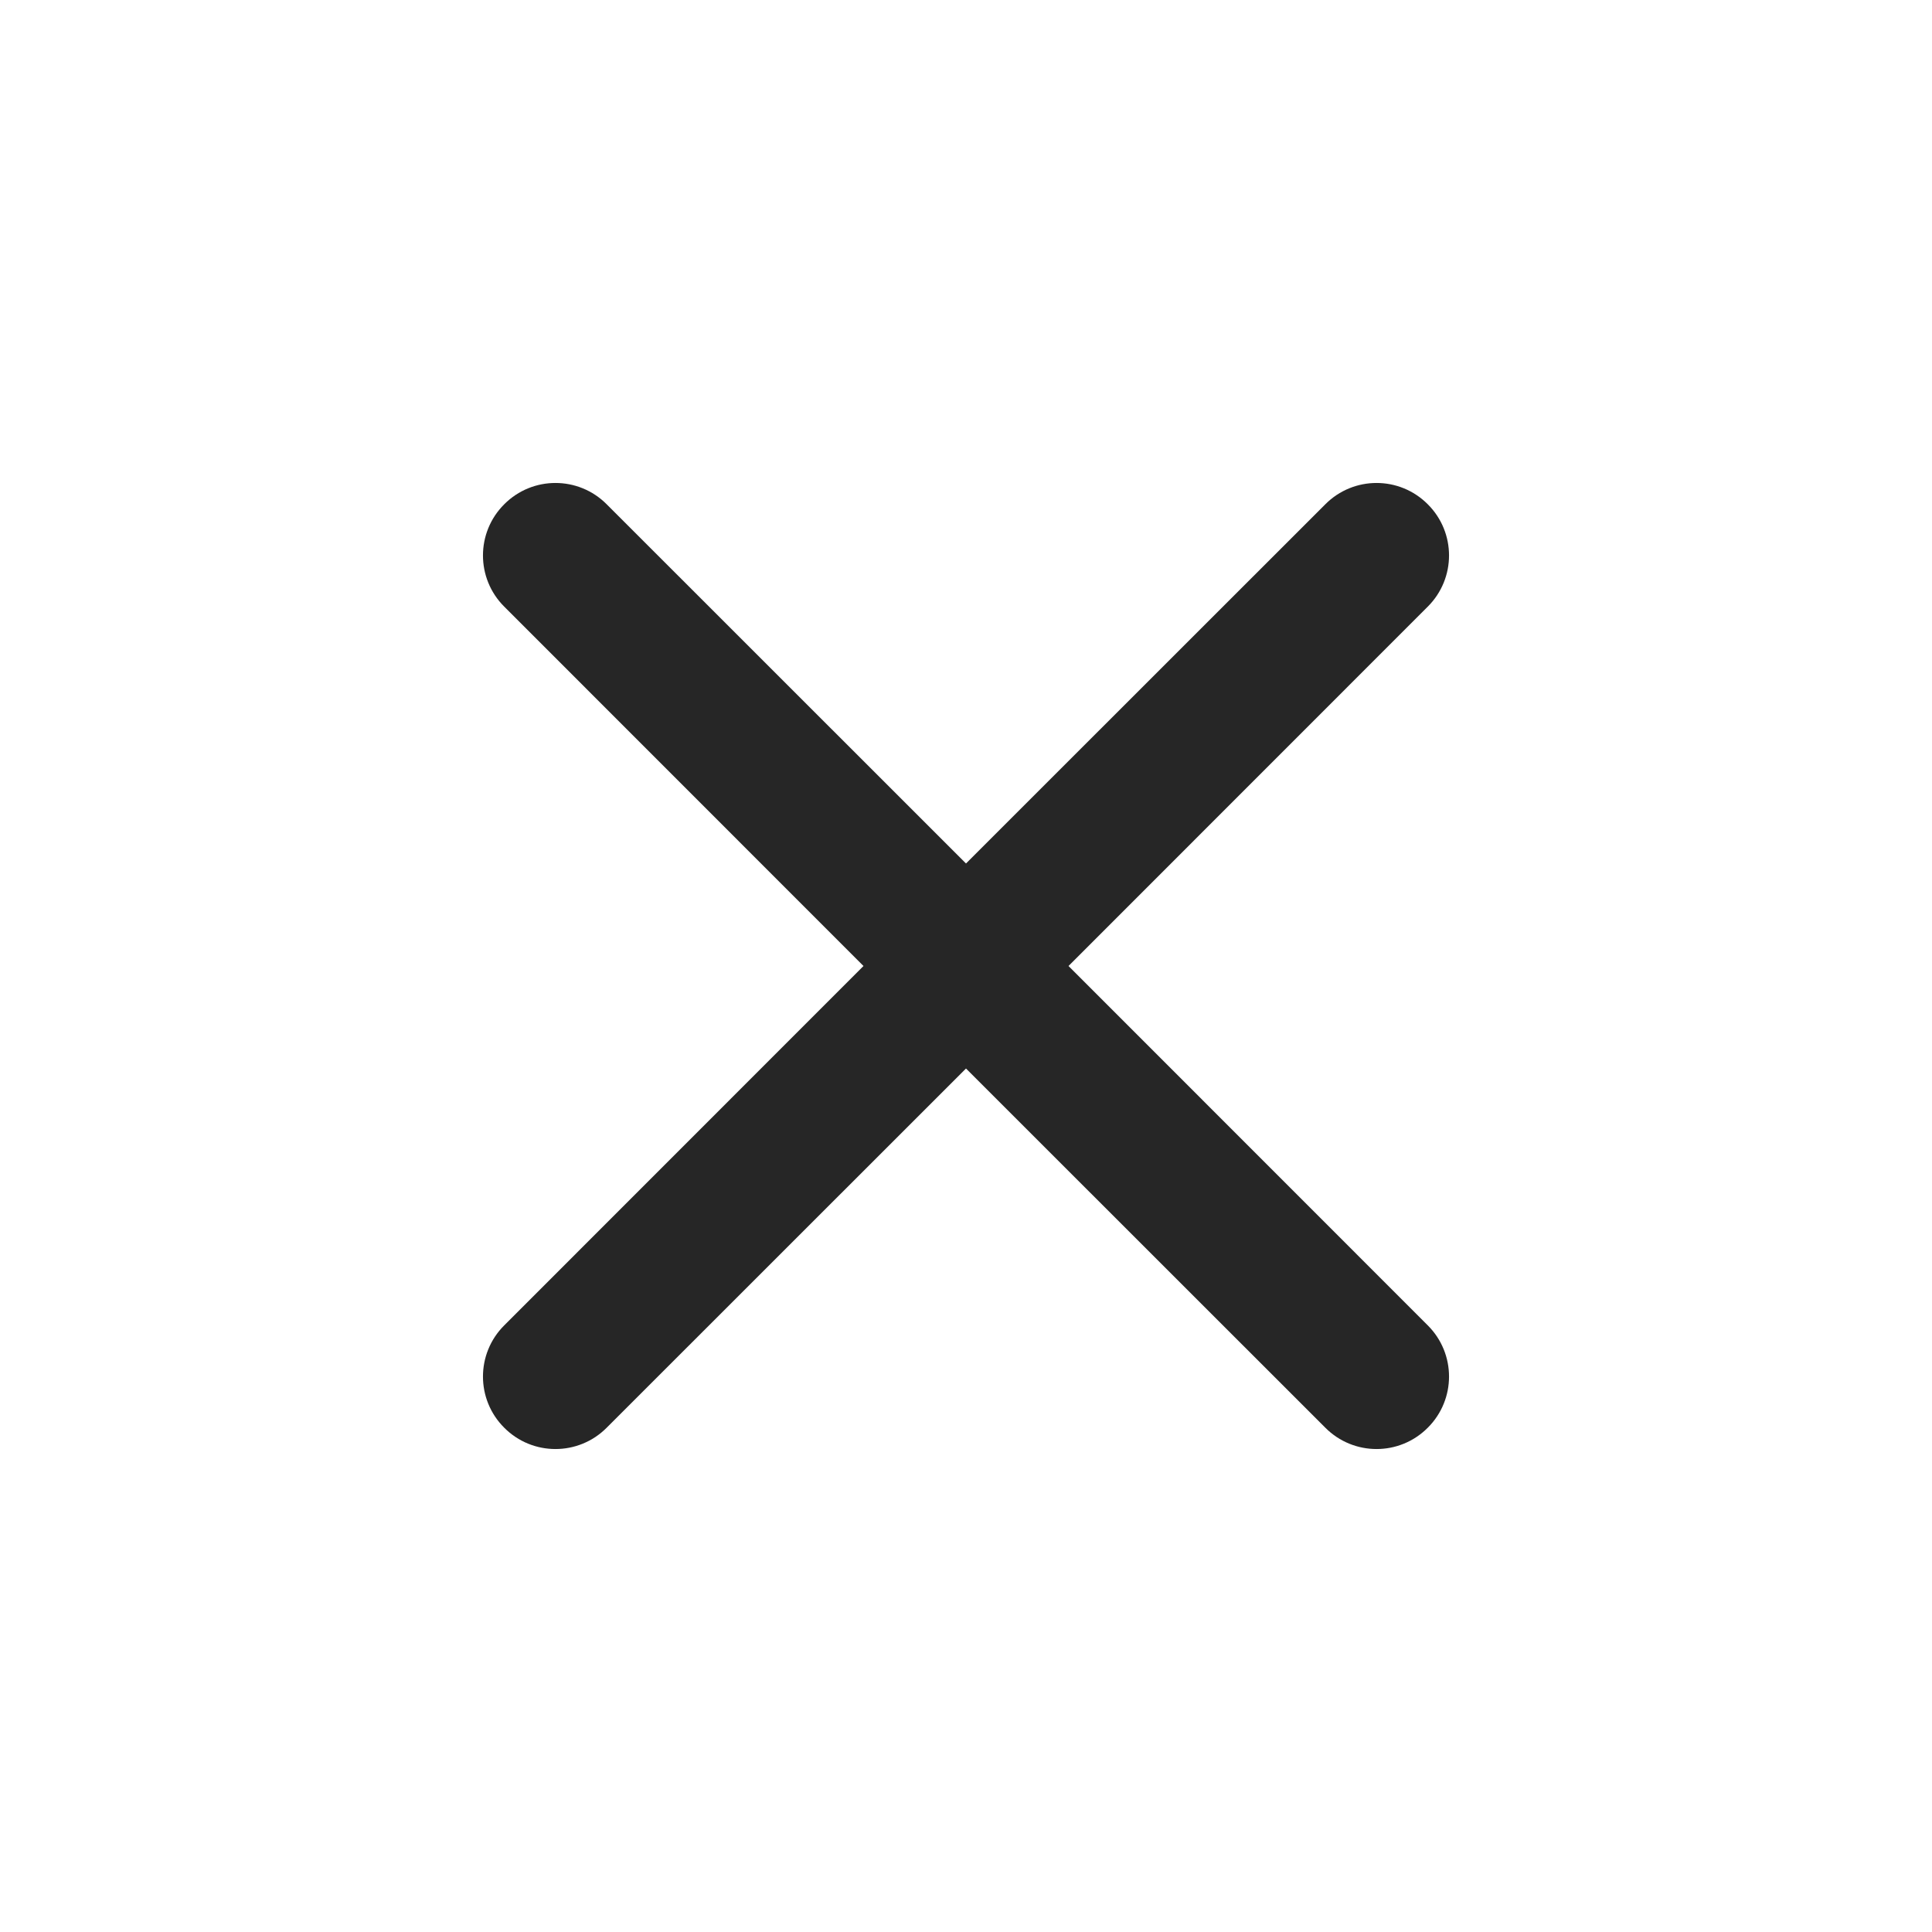
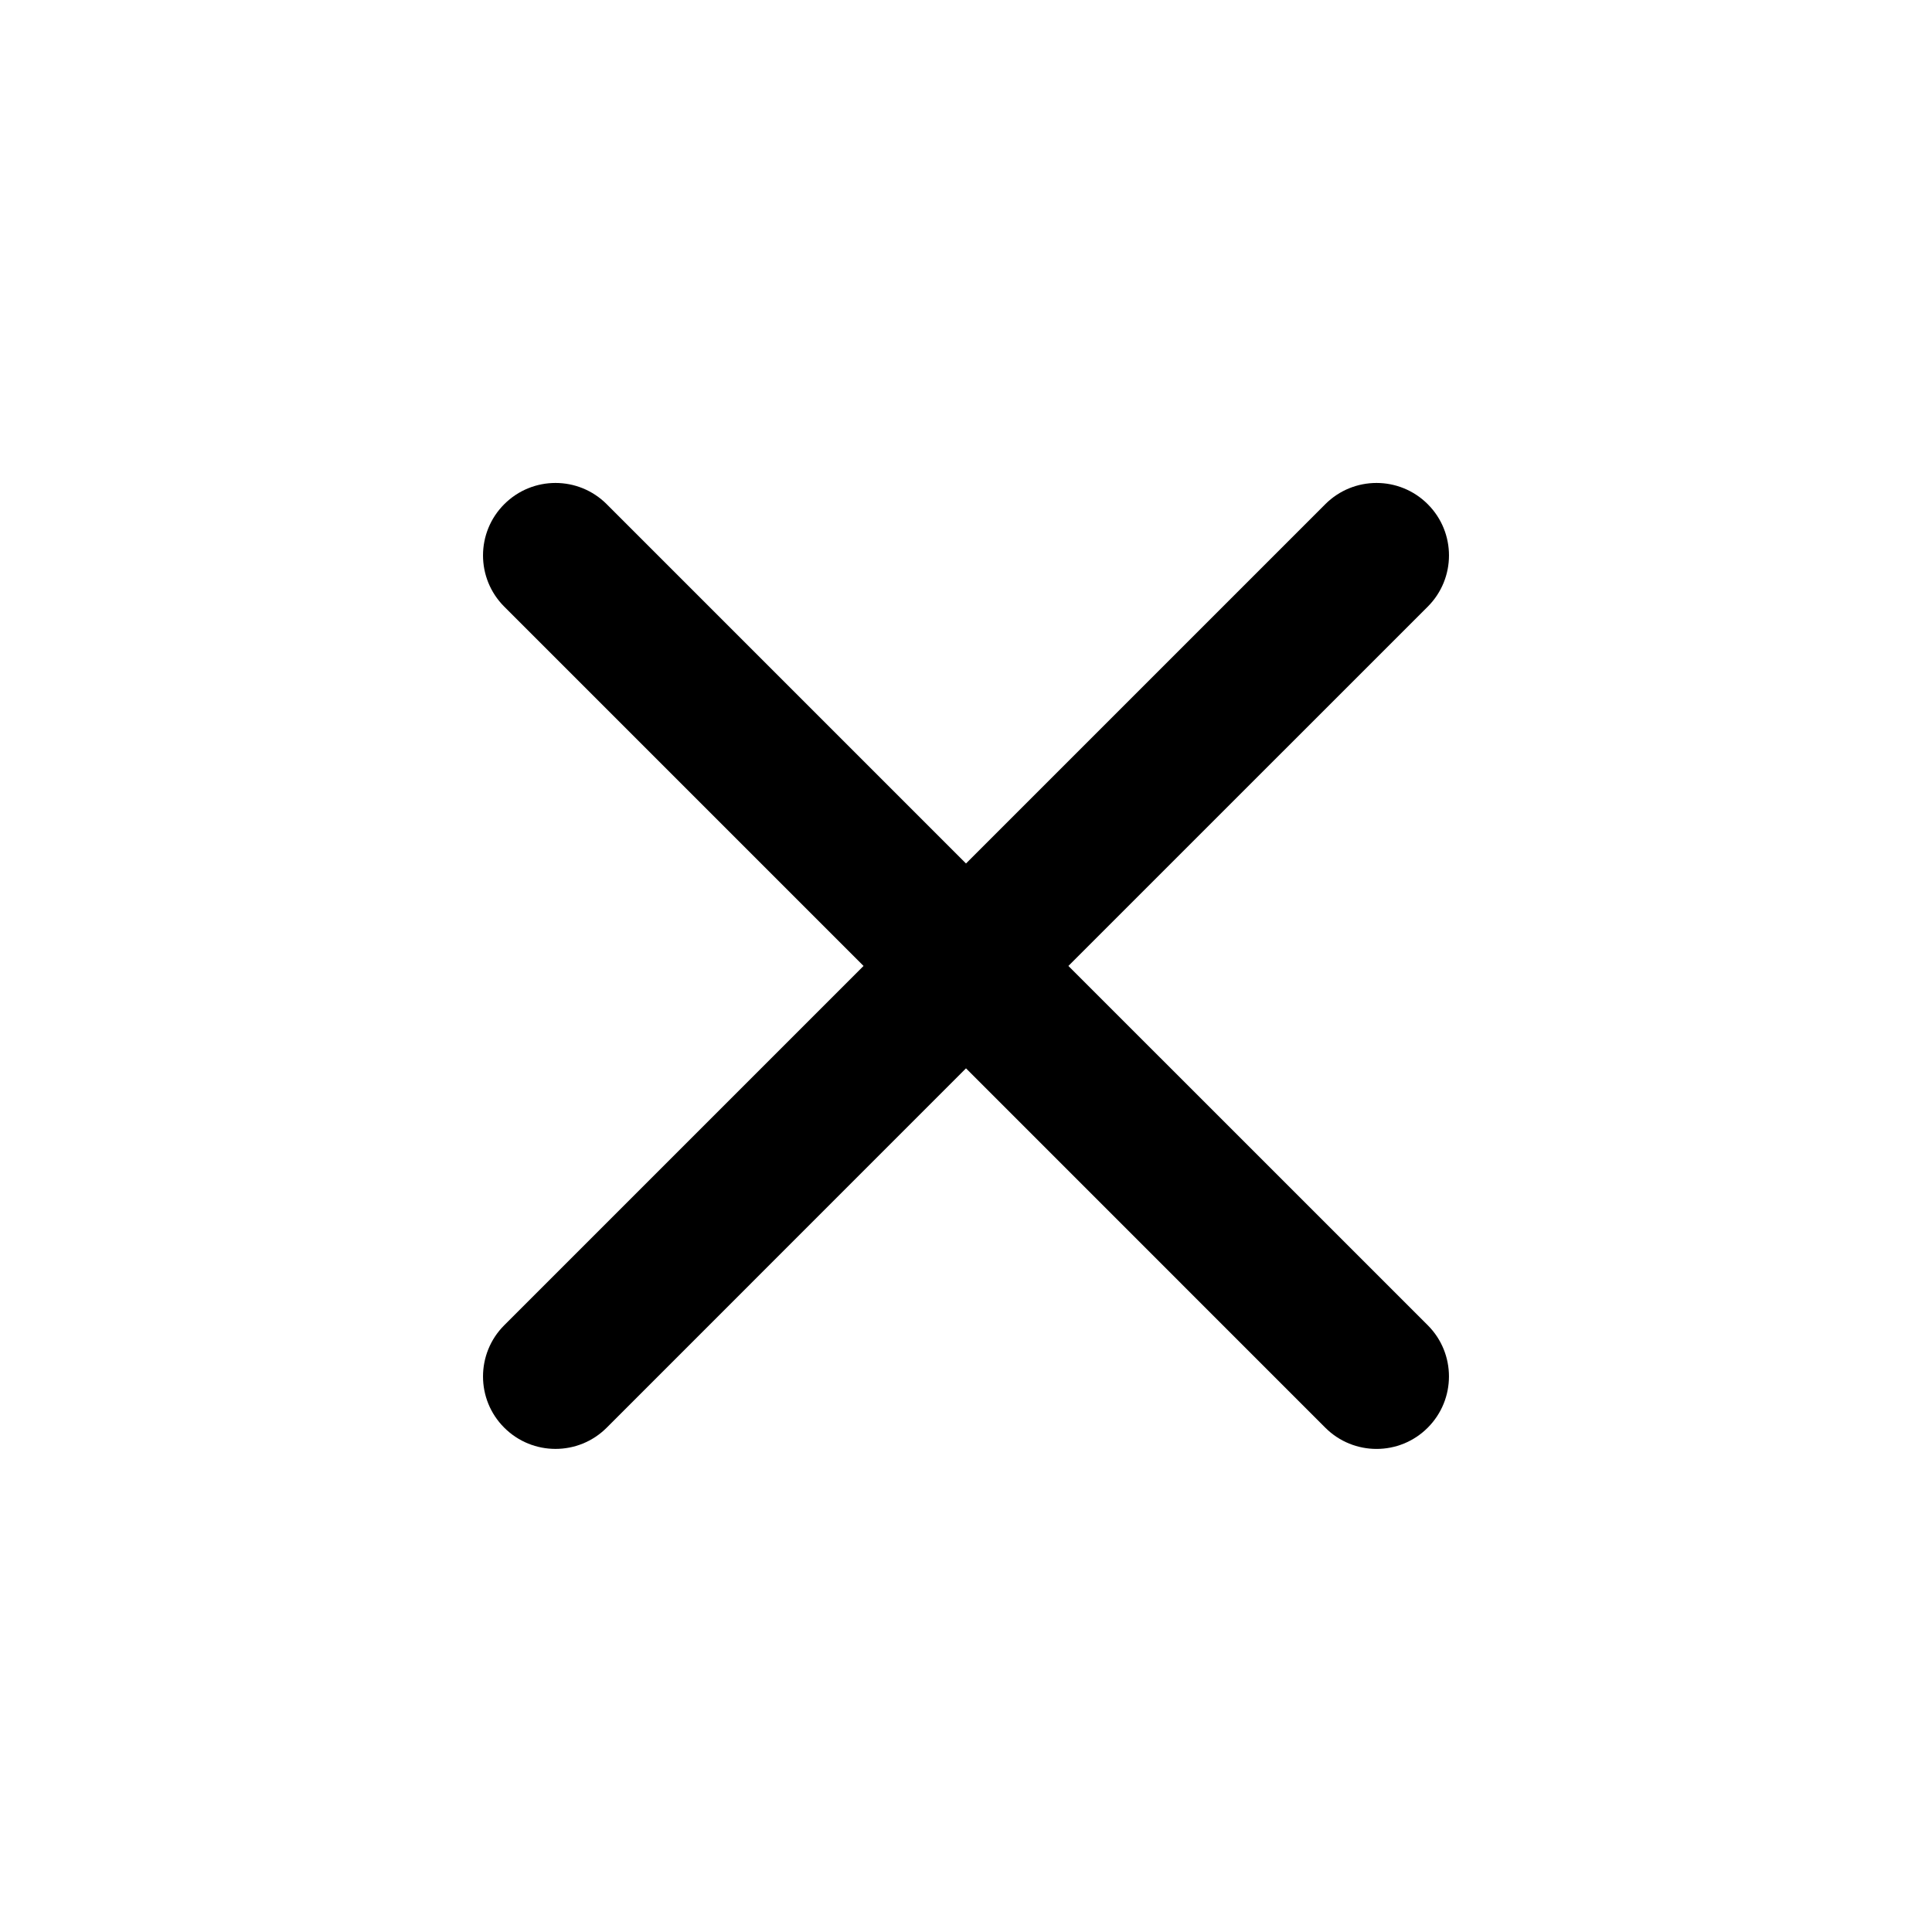
- <svg xmlns="http://www.w3.org/2000/svg" width="16" height="16" viewBox="0 0 16 16" fill="none">
-   <g id="Icon">
-     <path id="Union" d="M5.024 4.176C4.79 3.941 4.41 3.941 4.176 4.176C3.941 4.41 3.941 4.79 4.176 5.024L7.151 8L4.176 10.976C3.941 11.21 3.941 11.59 4.176 11.824C4.41 12.059 4.79 12.059 5.024 11.824L8 8.849L10.976 11.824C11.21 12.059 11.59 12.059 11.824 11.824C12.059 11.59 12.059 11.21 11.824 10.976L8.849 8L11.824 5.024C12.059 4.79 12.059 4.41 11.824 4.176C11.59 3.941 11.21 3.941 10.976 4.176L8 7.151L5.024 4.176Z" fill="#262626" />
-   </g>
+ <svg xmlns="http://www.w3.org/2000/svg" version="1.1" width="32" height="32" viewBox="0 0 32 32">
+   <path d="M10.049 8.351c-0.469-0.469-1.228-0.469-1.697 0s-0.469 1.228 0 1.697l5.951 5.951-5.951 5.951c-0.469 0.469-0.469 1.229 0 1.697s1.228 0.469 1.697 0l5.951-5.952 5.951 5.952c0.469 0.469 1.229 0.469 1.697 0s0.469-1.228 0-1.697l-5.952-5.951 5.952-5.951c0.469-0.469 0.469-1.228 0-1.697s-1.228-0.469-1.697 0l-5.951 5.951-5.951-5.951z" />
</svg>
